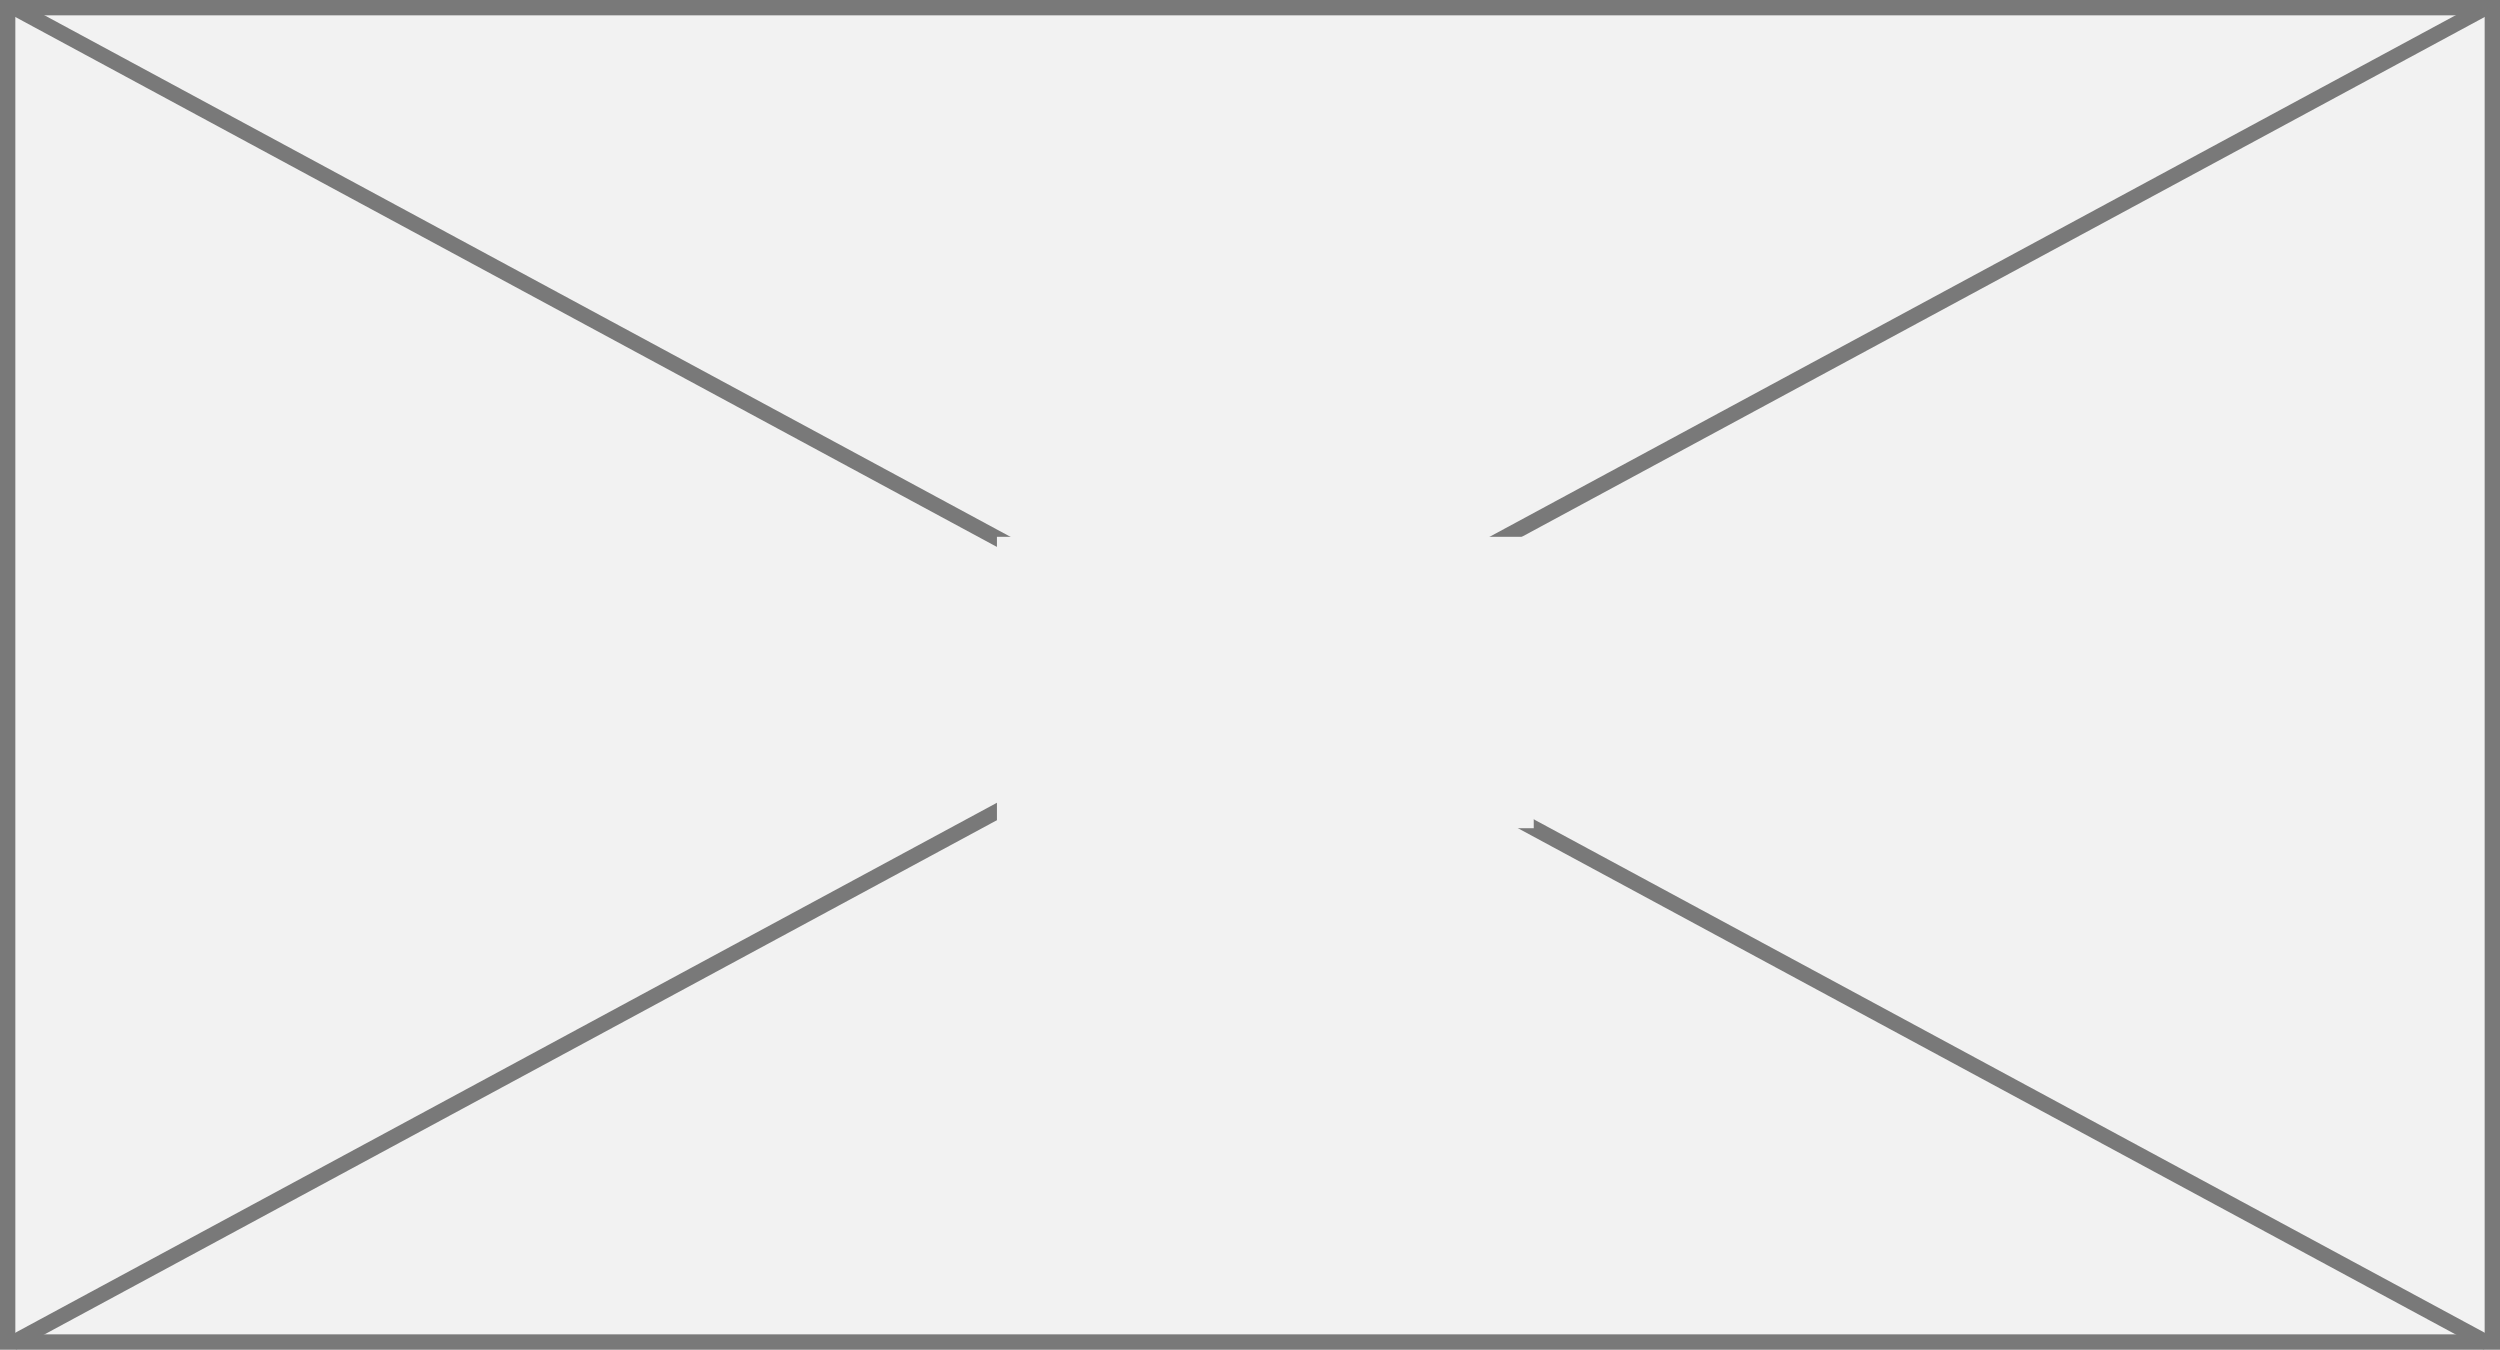
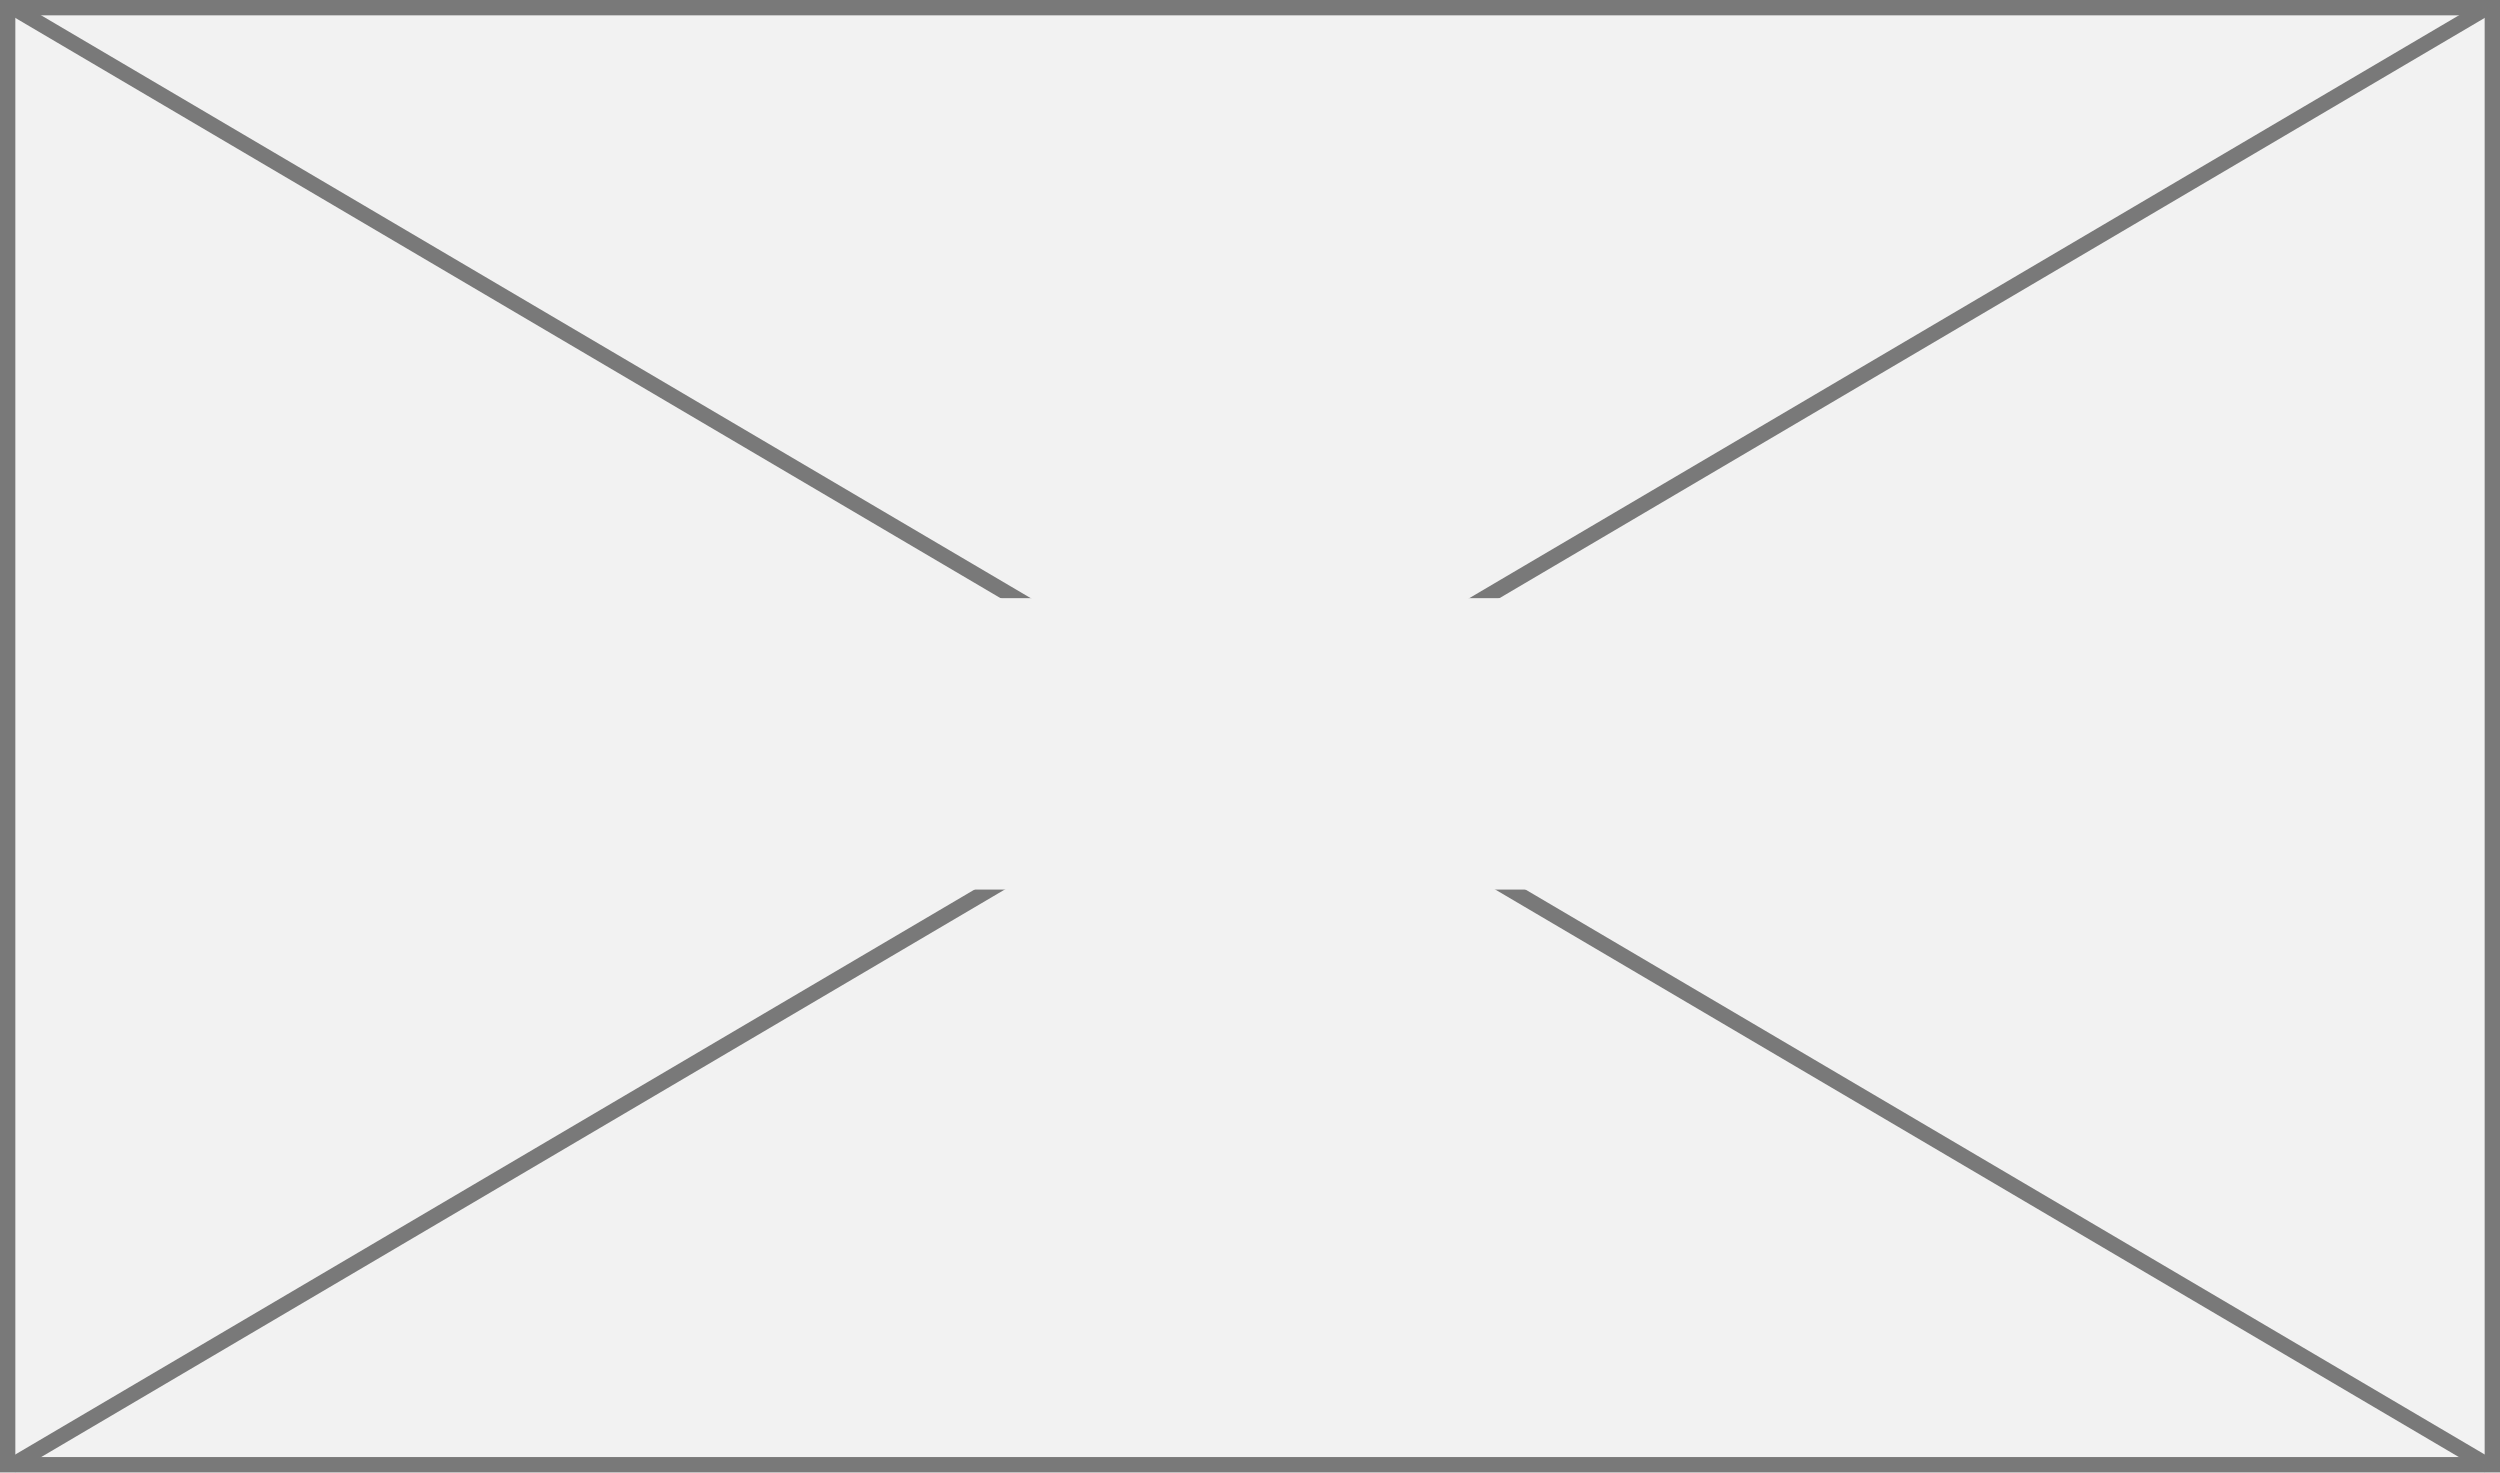
- <svg xmlns="http://www.w3.org/2000/svg" version="1.1" width="163px" height="88px">
+ <svg xmlns="http://www.w3.org/2000/svg" version="1.1" width="163px" height="96px">
  <defs>
-     <mask fill="white" id="clip135">
-       <path d="M 647 183  L 682 183  L 682 202  L 647 202  Z M 582 148  L 745 148  L 745 236  L 582 236  Z " fill-rule="evenodd" />
+     <mask fill="white" id="clip166">
+       <path d="M 225.5 178  L 291.5 178  L 291.5 197  L 225.5 197  Z M 176 139  L 339 139  L 339 235  L 176 235  Z " fill-rule="evenodd" />
    </mask>
  </defs>
-   <g transform="matrix(1 0 0 1 -582 -148 )">
-     <path d="M 582.5 148.5  L 744.5 148.5  L 744.5 235.5  L 582.5 235.5  L 582.5 148.5  Z " fill-rule="nonzero" fill="#f2f2f2" stroke="none" />
-     <path d="M 582.5 148.5  L 744.5 148.5  L 744.5 235.5  L 582.5 235.5  L 582.5 148.5  Z " stroke-width="1" stroke="#797979" fill="none" />
-     <path d="M 582.815 148.44  L 744.185 235.56  M 744.185 148.44  L 582.815 235.56  " stroke-width="1" stroke="#797979" fill="none" mask="url(#clip135)" />
+   <g transform="matrix(1 0 0 1 -176 -139 )">
+     <path d="M 176.5 139.5  L 338.5 139.5  L 338.5 234.5  L 176.5 234.5  L 176.5 139.5  Z " fill-rule="nonzero" fill="#f2f2f2" stroke="none" />
+     <path d="M 176.5 139.5  L 338.5 139.5  L 338.5 234.5  L 176.5 234.5  L 176.5 139.5  Z " stroke-width="1" stroke="#797979" fill="none" />
+     <path d="M 176.732 139.431  L 338.268 234.569  M 338.268 139.431  L 176.732 234.569  " stroke-width="1" stroke="#797979" fill="none" mask="url(#clip166)" />
  </g>
</svg>
